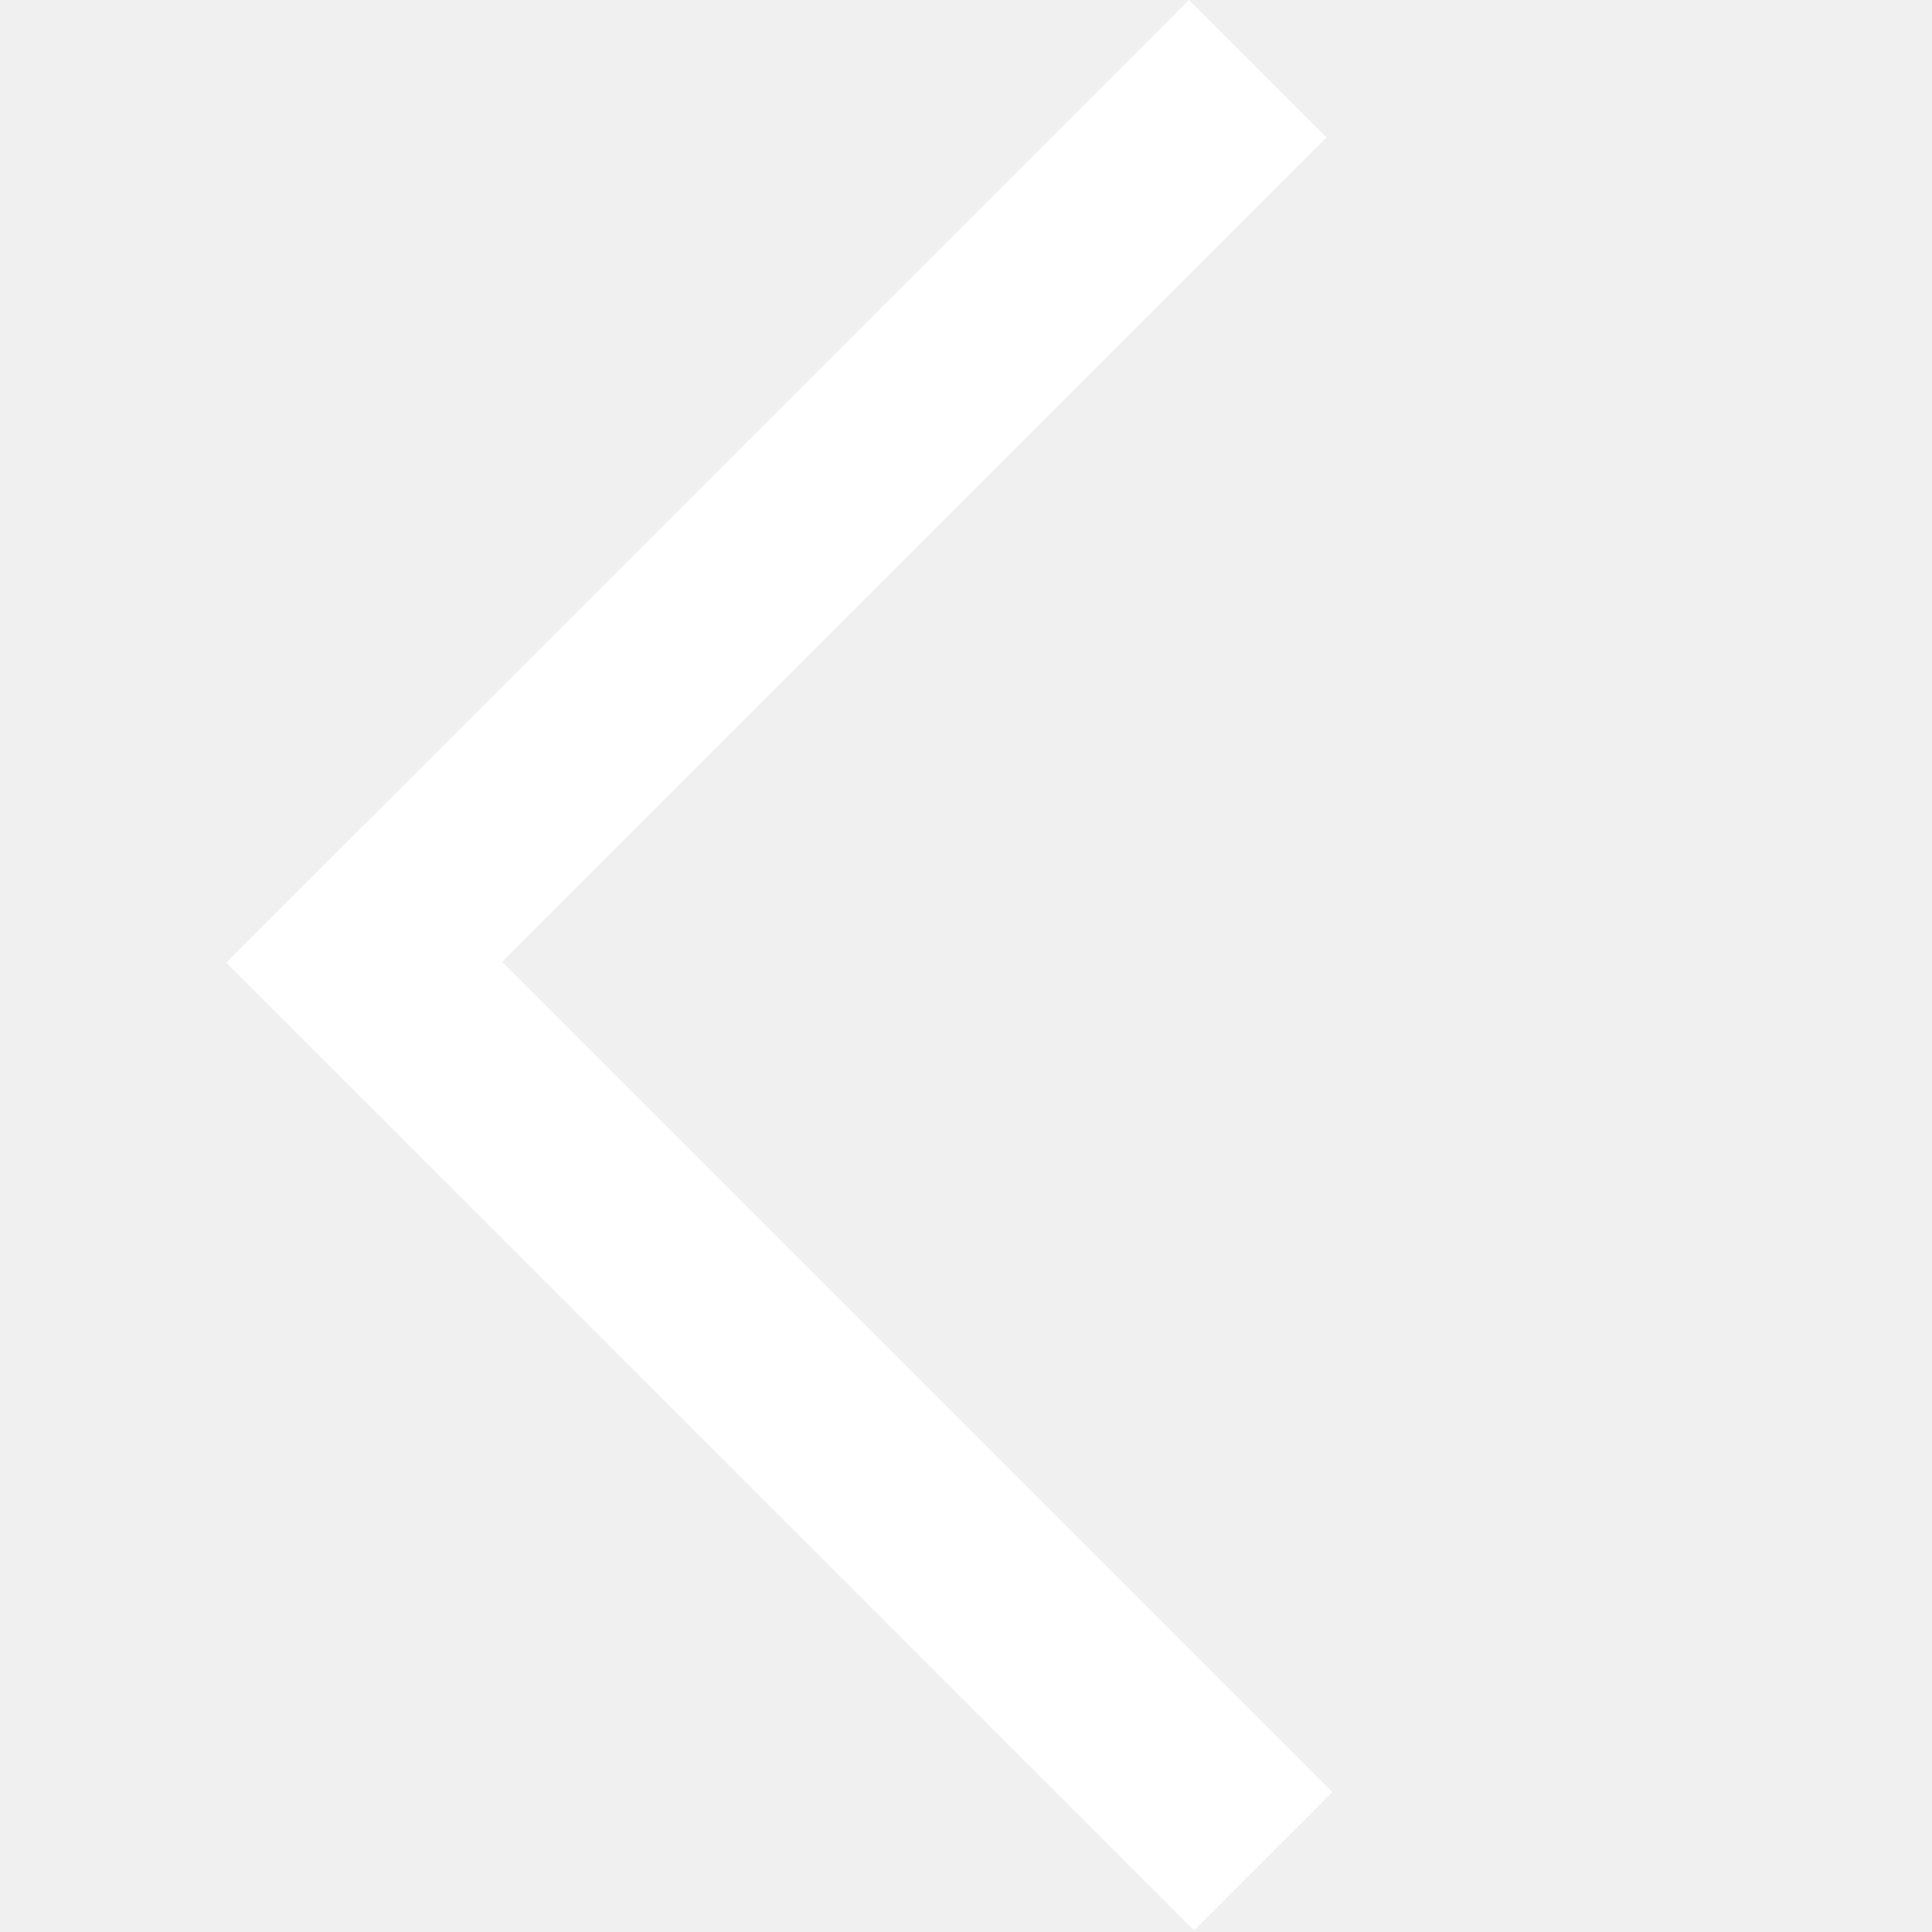
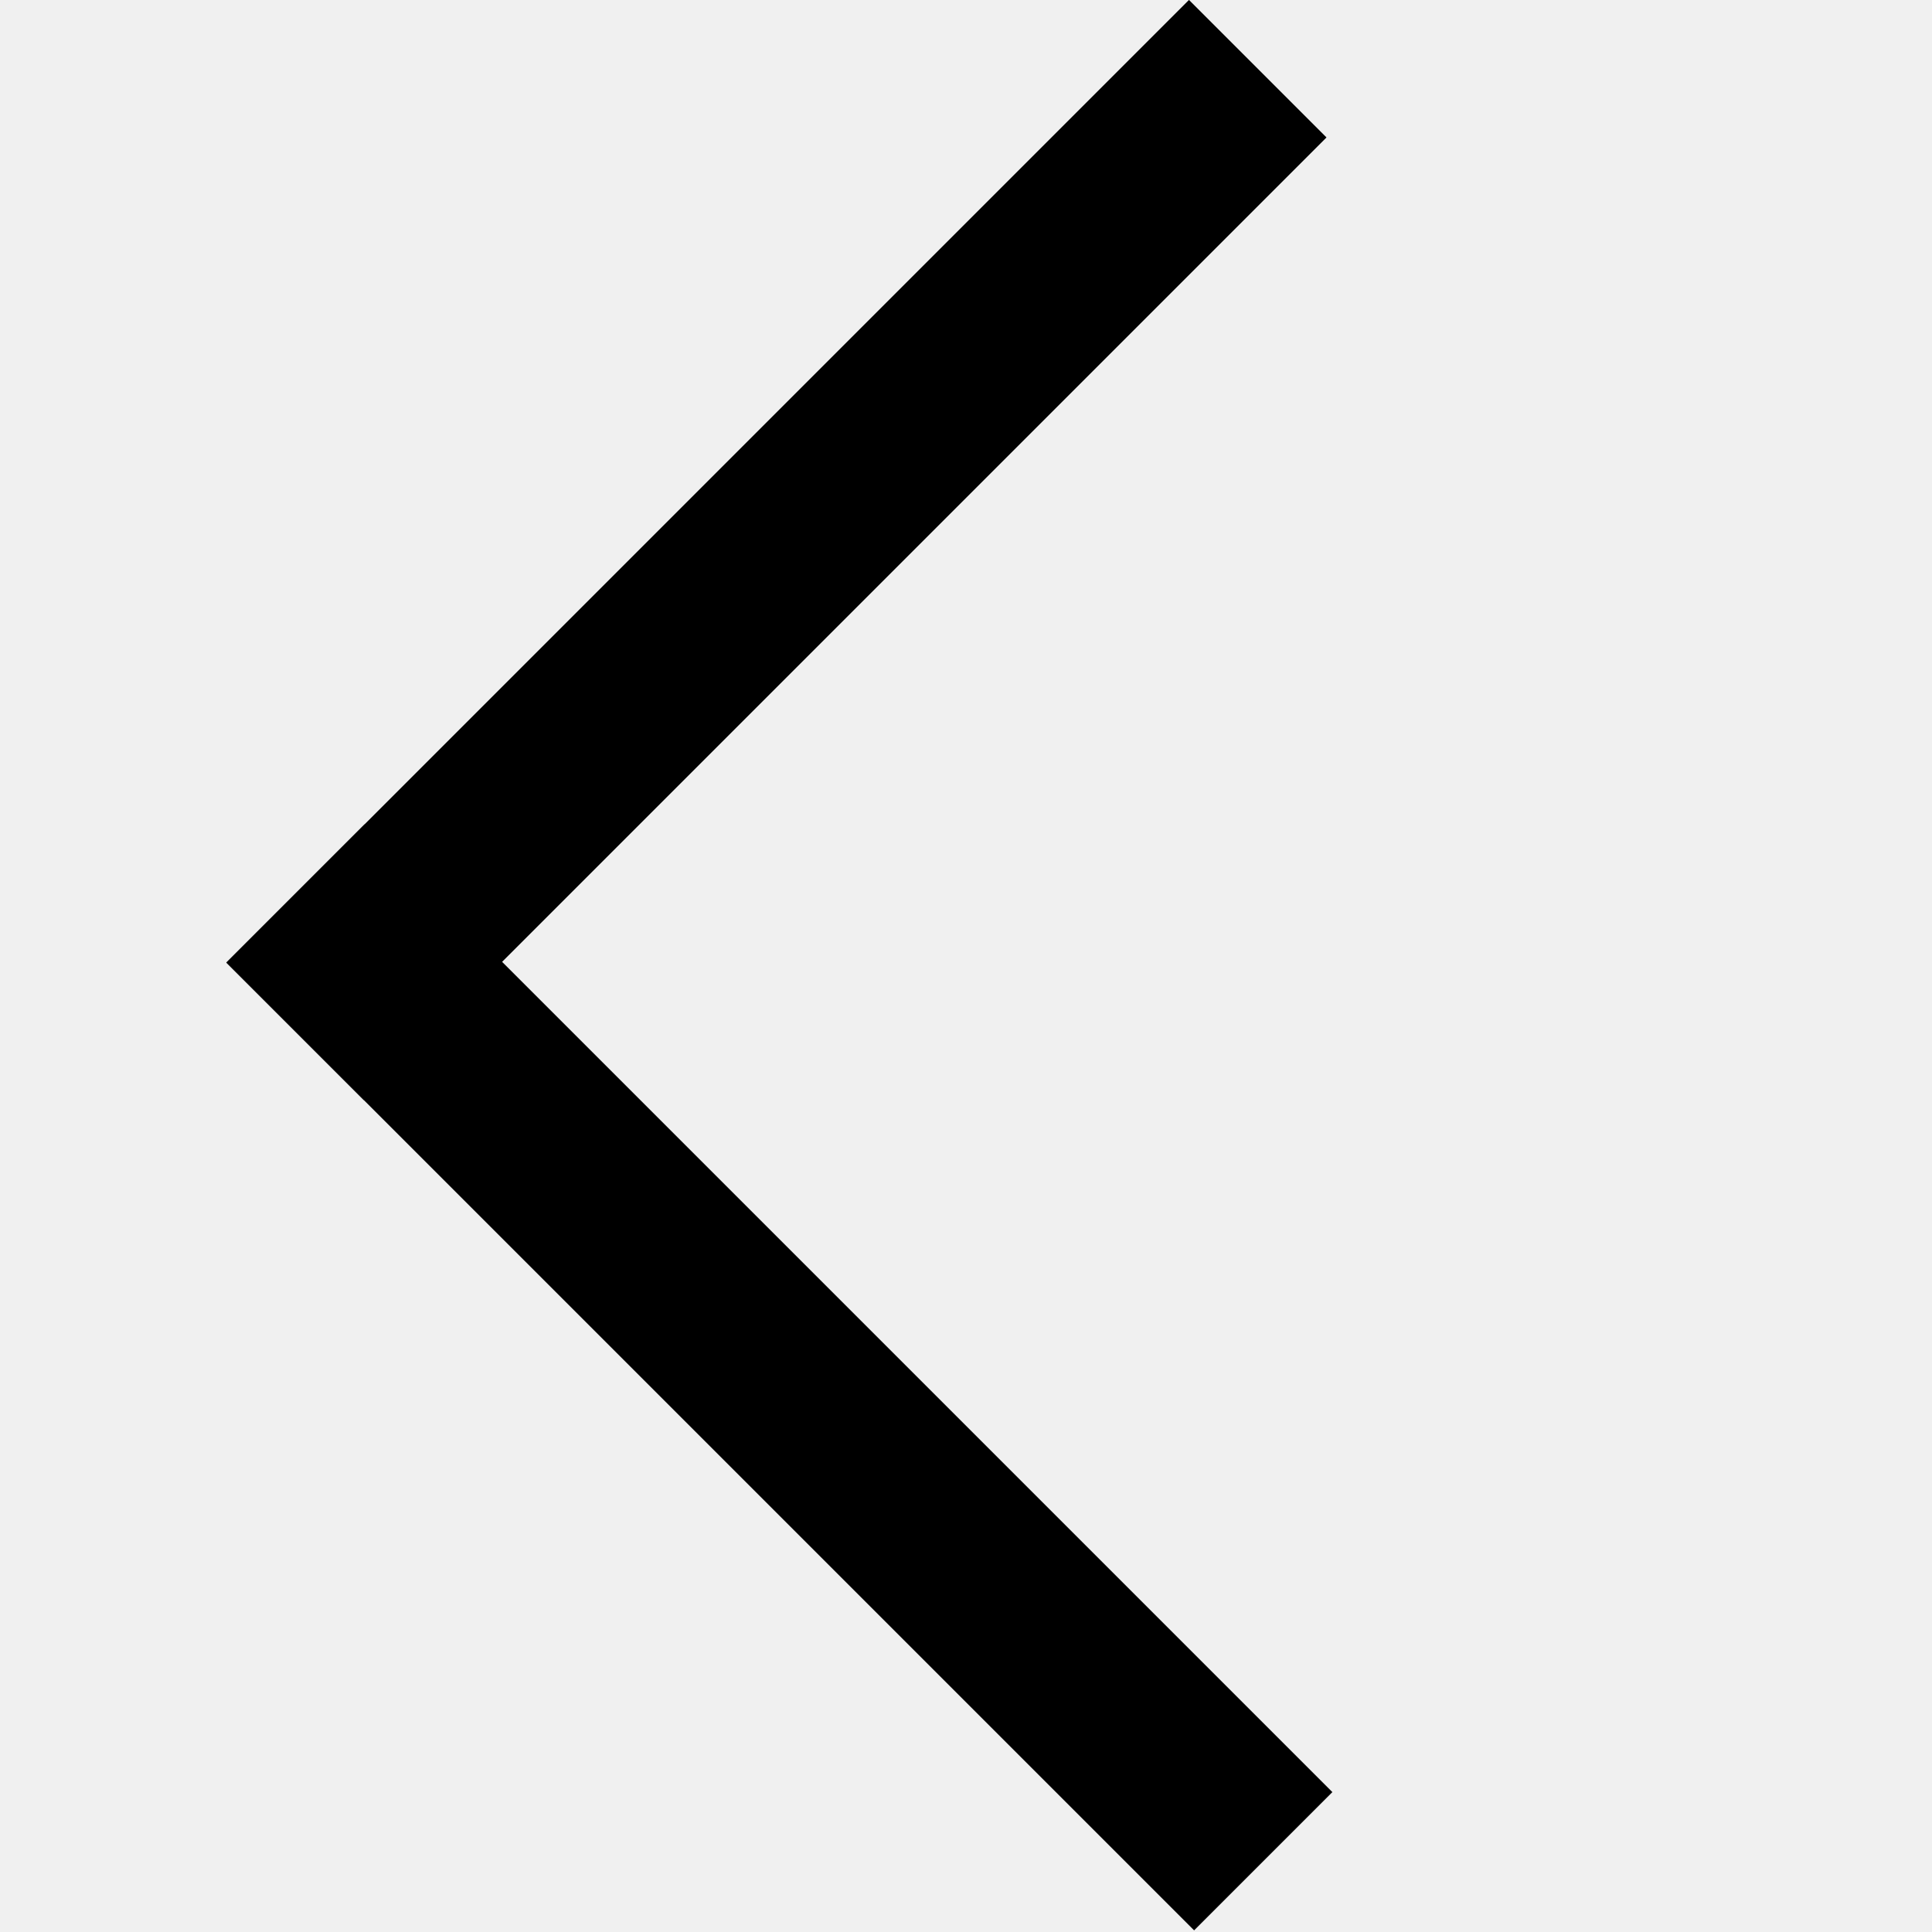
- <svg xmlns="http://www.w3.org/2000/svg" width="100" height="100" version="1.1" id="svg3729">
-   <defs id="defs3733" />
-   <g fill="white" id="g3727">
-     <rect transform="rotate(45)" id="svg_1" height="70.465" width="10.066" y="-43.519" x="43.514" style="stroke-width:0" />
-     <rect transform="rotate(-45)" id="svg_2" height="70.841" width="10.12" y="43.514" x="-26.946" style="stroke-width:0" />
+ <svg xmlns="http://www.w3.org/2000/svg" version="1.1" viewBox="0 0 100 100">
+   <g fill="black">
+     <rect transform="rotate(45)" x="43.514" y="-43.519" width="10.066" height="70.465" style="stroke-width:0" />
+     <rect transform="rotate(-45)" x="-26.946" y="43.514" width="10.12" height="70.841" style="stroke-width:0" />
  </g>
</svg>
